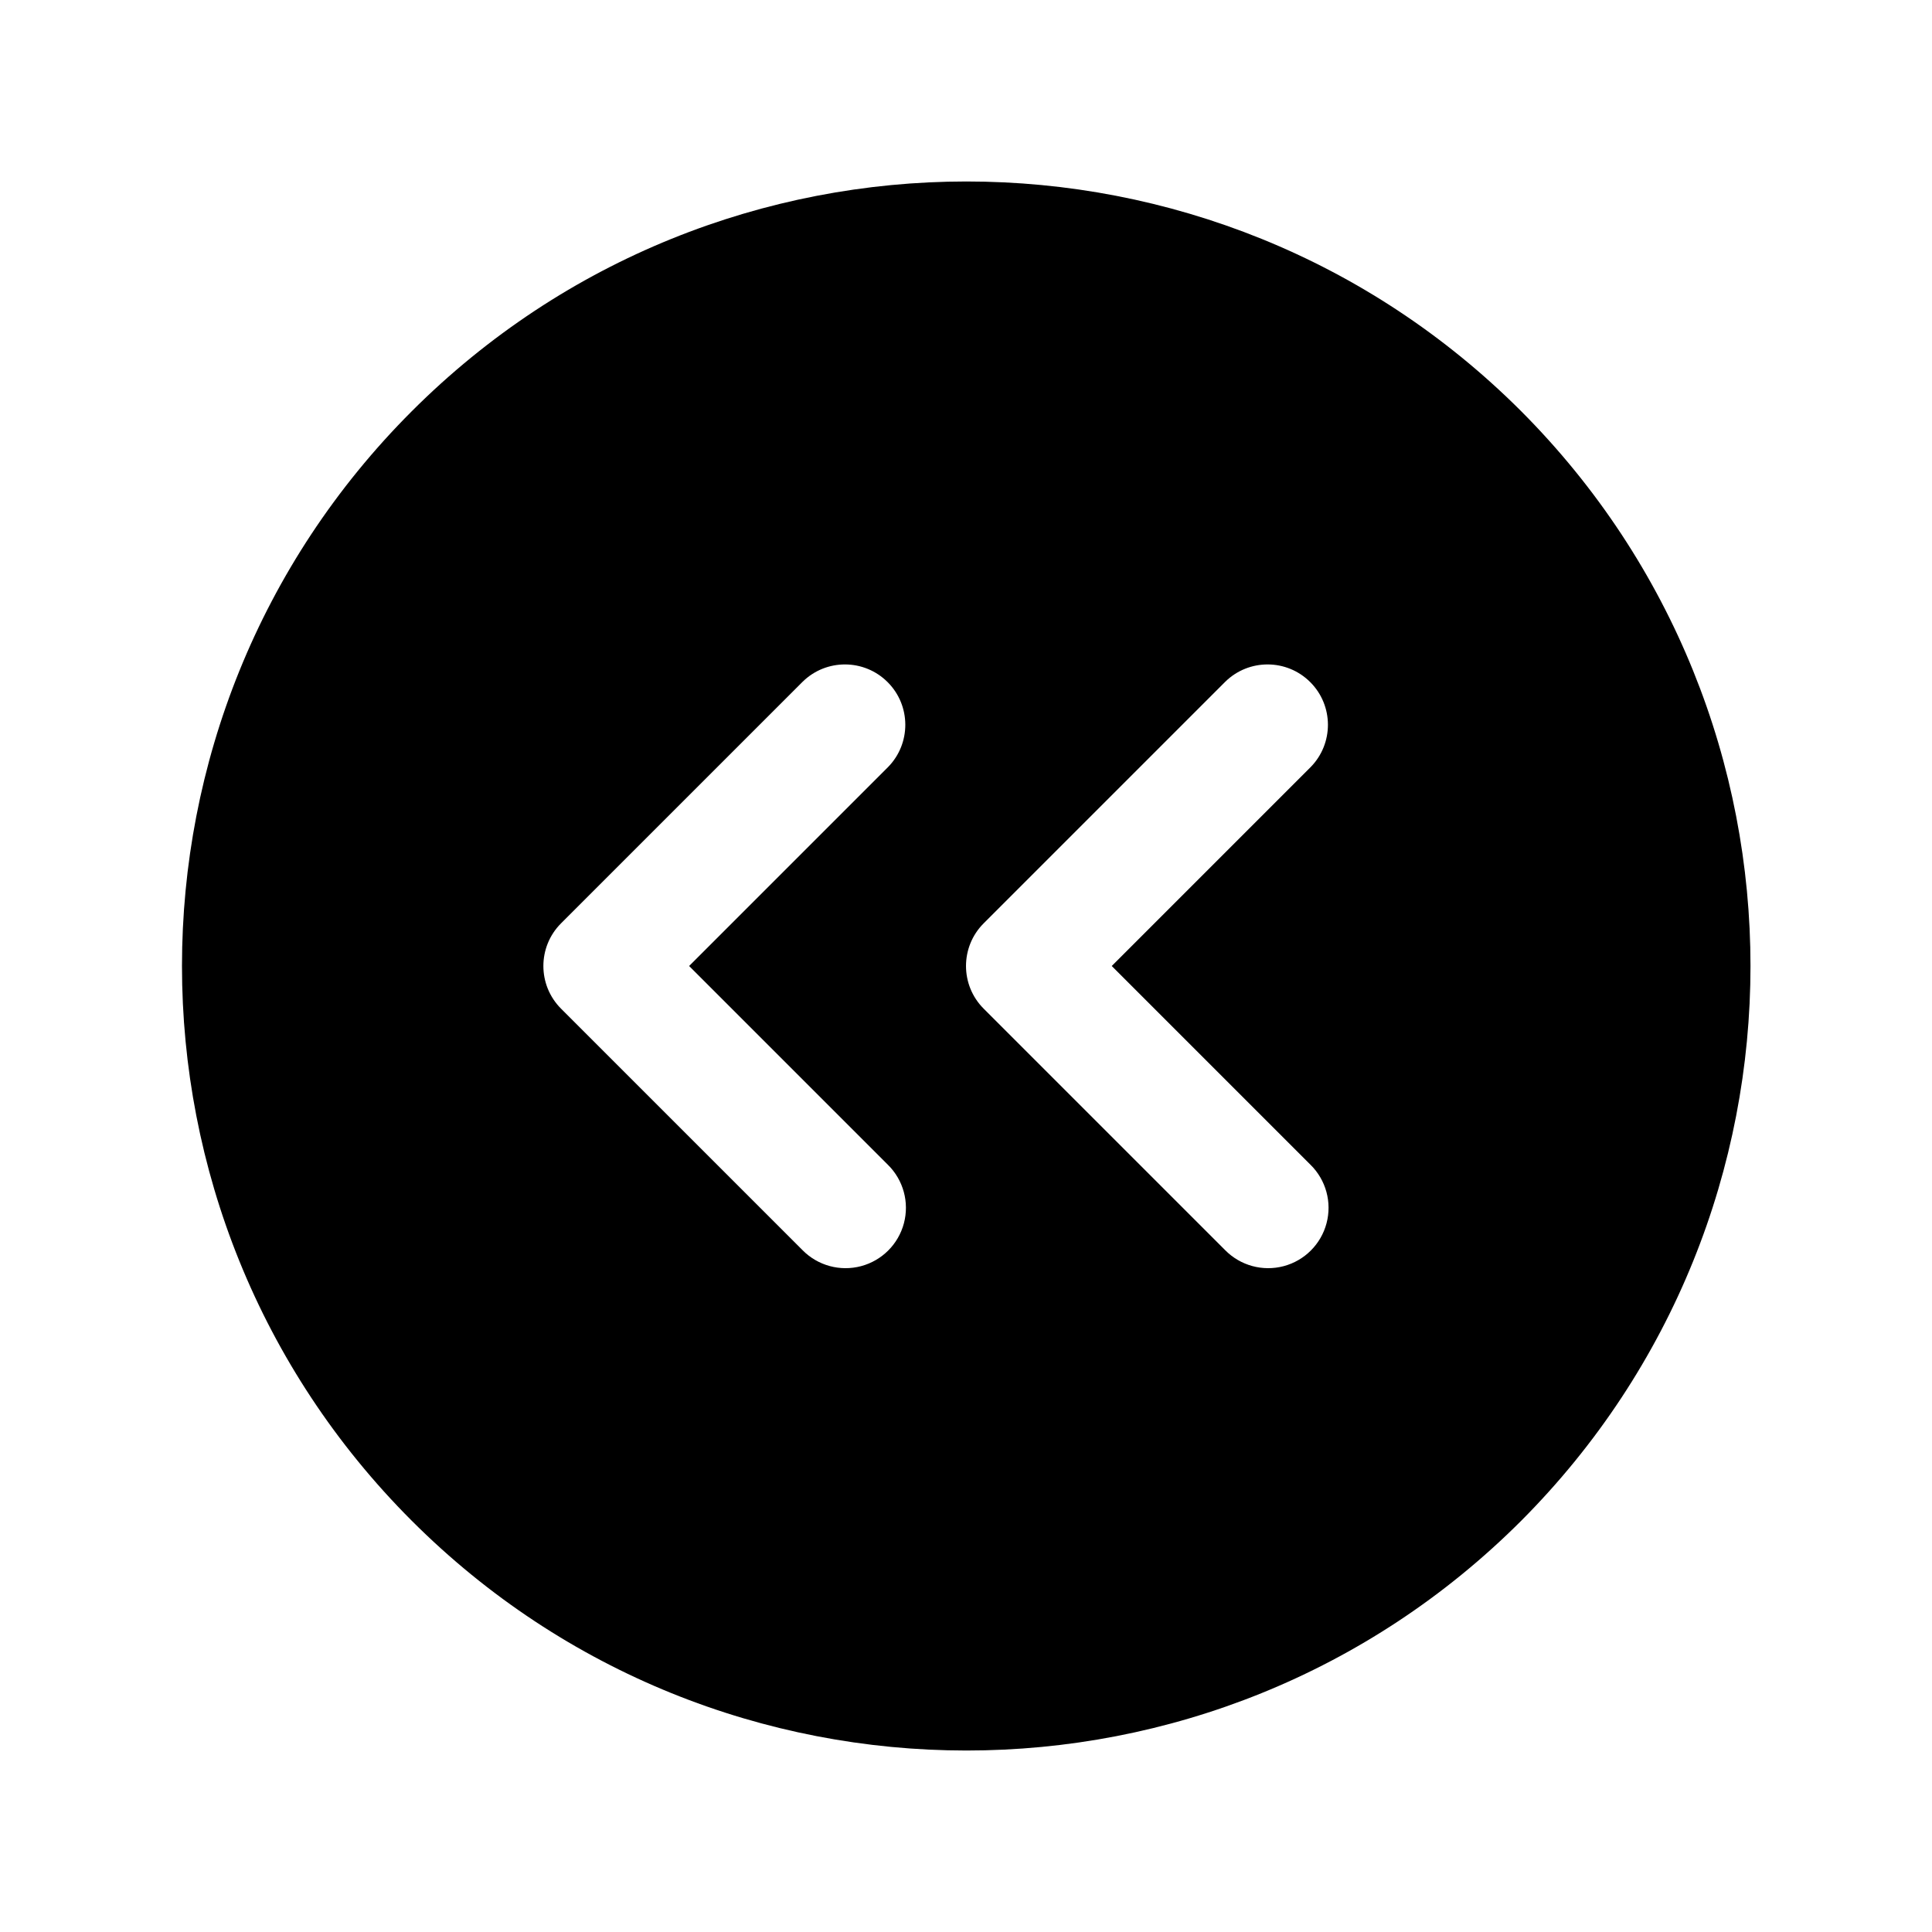
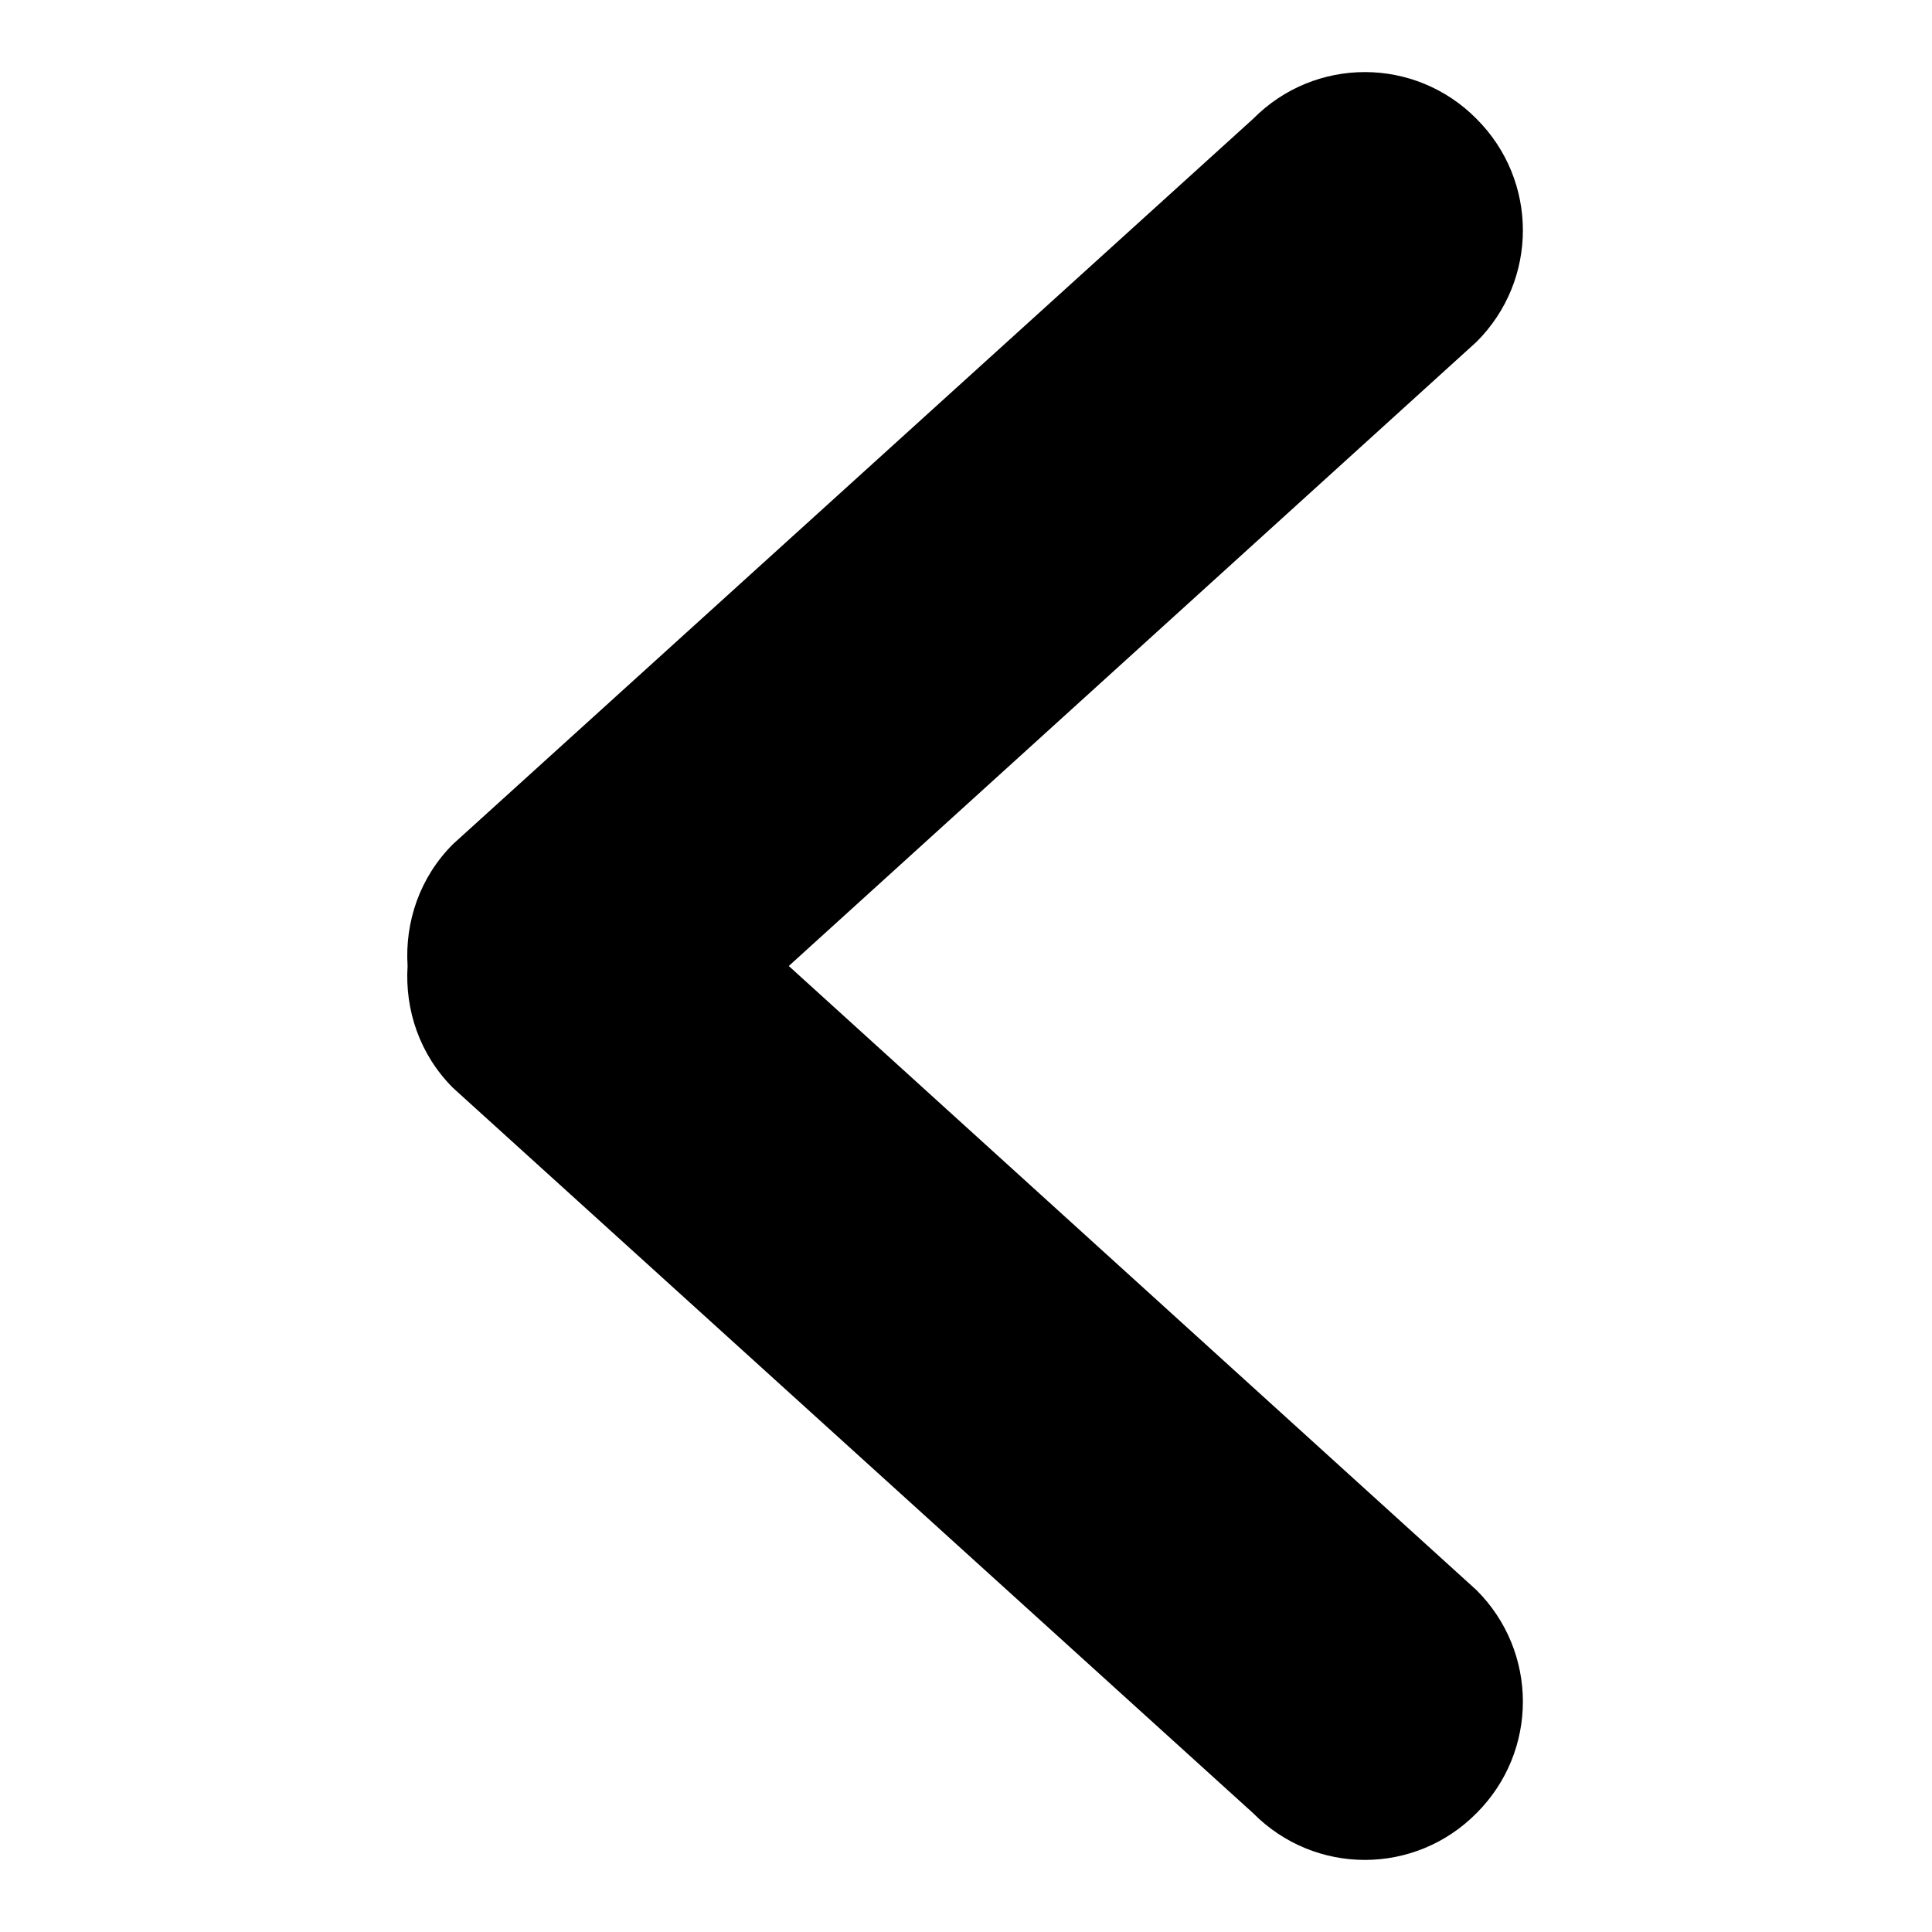
- <svg xmlns="http://www.w3.org/2000/svg" fill="#000000" width="800px" height="800px" viewBox="0 0 256 256" id="Flat">
-   <path d="M201.539,54.461a103.953,103.953,0,1,0,0,147.078A104.123,104.123,0,0,0,201.539,54.461Zm-83.883,99.883a7.999,7.999,0,1,1-11.312,11.312l-32-32a7.997,7.997,0,0,1,0-11.312l32-32a7.999,7.999,0,0,1,11.312,11.312L91.312,128Zm56,0a7.999,7.999,0,1,1-11.312,11.312l-32-32a7.997,7.997,0,0,1,0-11.312l32-32a7.999,7.999,0,0,1,11.312,11.312L147.312,128Z" />
+ <svg xmlns="http://www.w3.org/2000/svg" width="800px" height="800px" viewBox="-5.5 0 26 26" version="1.1">
+   <defs>
+ 
+ </defs>
+   <g id="Page-1" stroke="none" stroke-width="1" fill="none" fill-rule="evenodd">
+     <g id="Icon-Set-Filled" transform="translate(-423, -1196)" fill="#000000">
+       <path d="M428.115,1209 L437.371,1200.6 C438.202,1199.77 438.202,1198.43 437.371,1197.6 C436.541,1196.76 435.194,1196.76 434.363,1197.6 L423.596,1207.36 C423.146,1207.81 422.948,1208.41 422.985,1209 C422.948,1209.59 423.146,1210.19 423.596,1210.64 L434.363,1220.4 C435.194,1221.24 436.541,1221.24 437.371,1220.4 C438.202,1219.57 438.202,1218.23 437.371,1217.4 L428.115,1209" id="chevron-left">
+ 
+ </path>
+     </g>
+   </g>
</svg>
